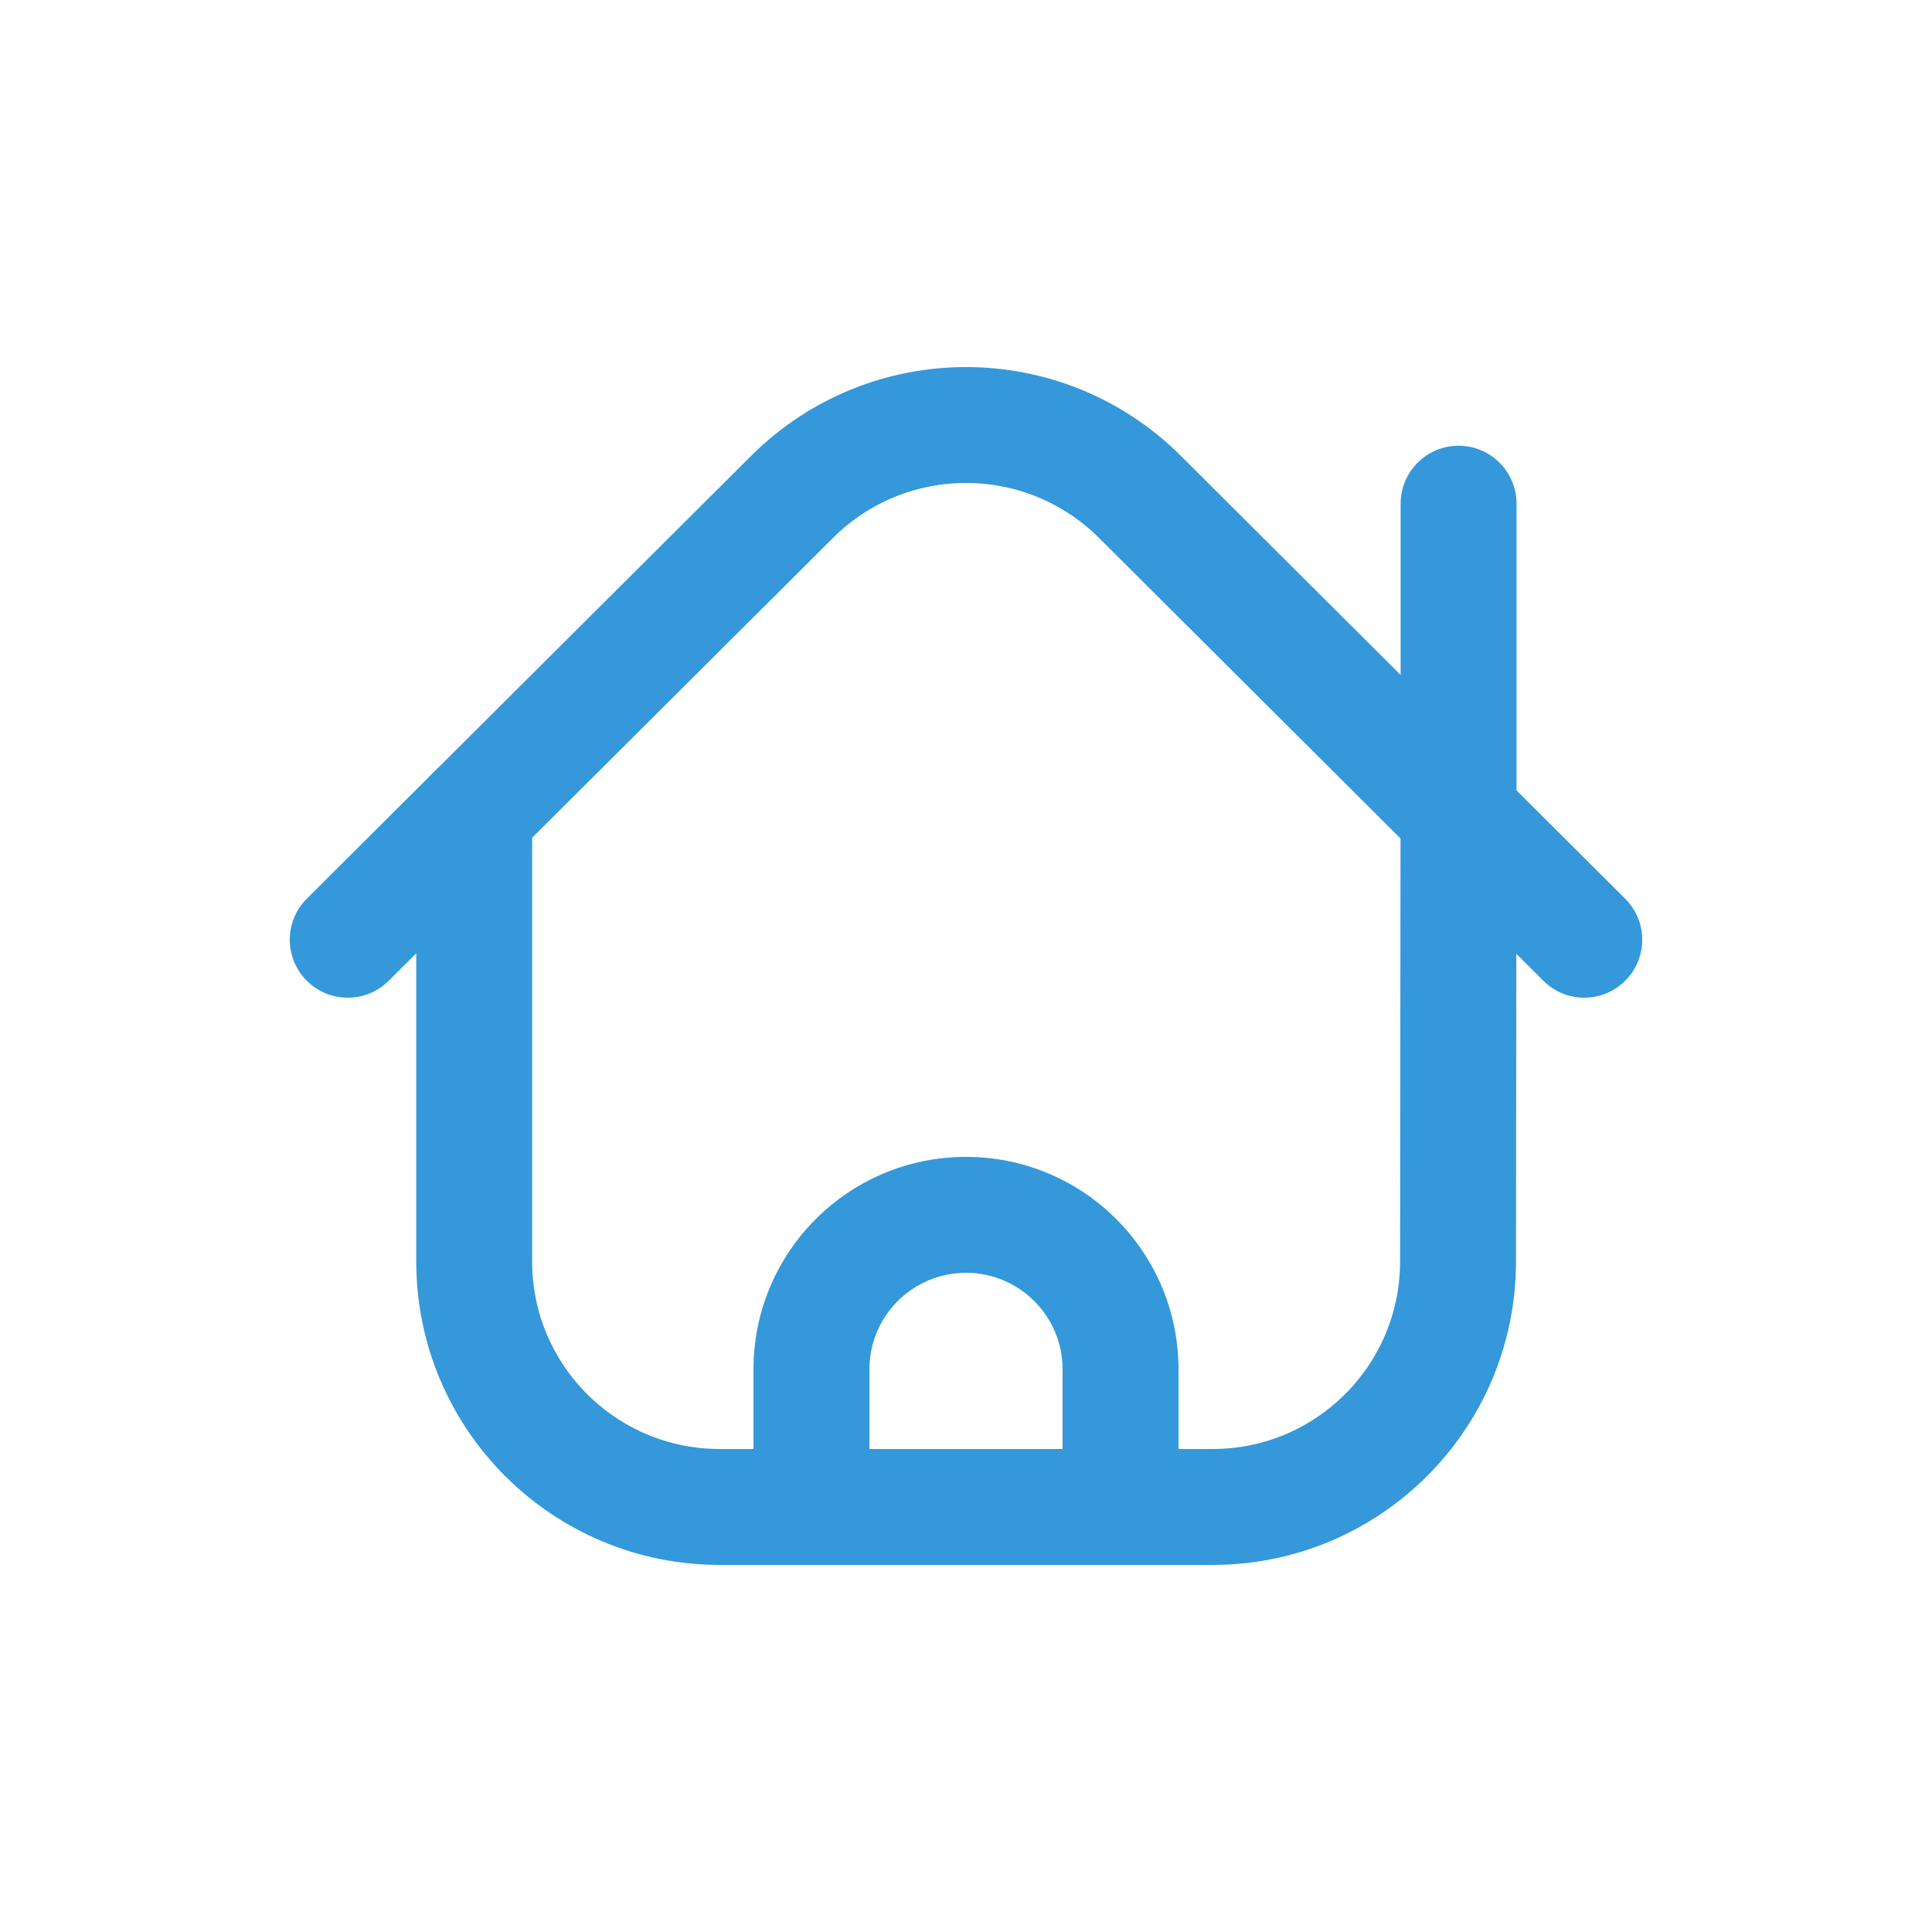
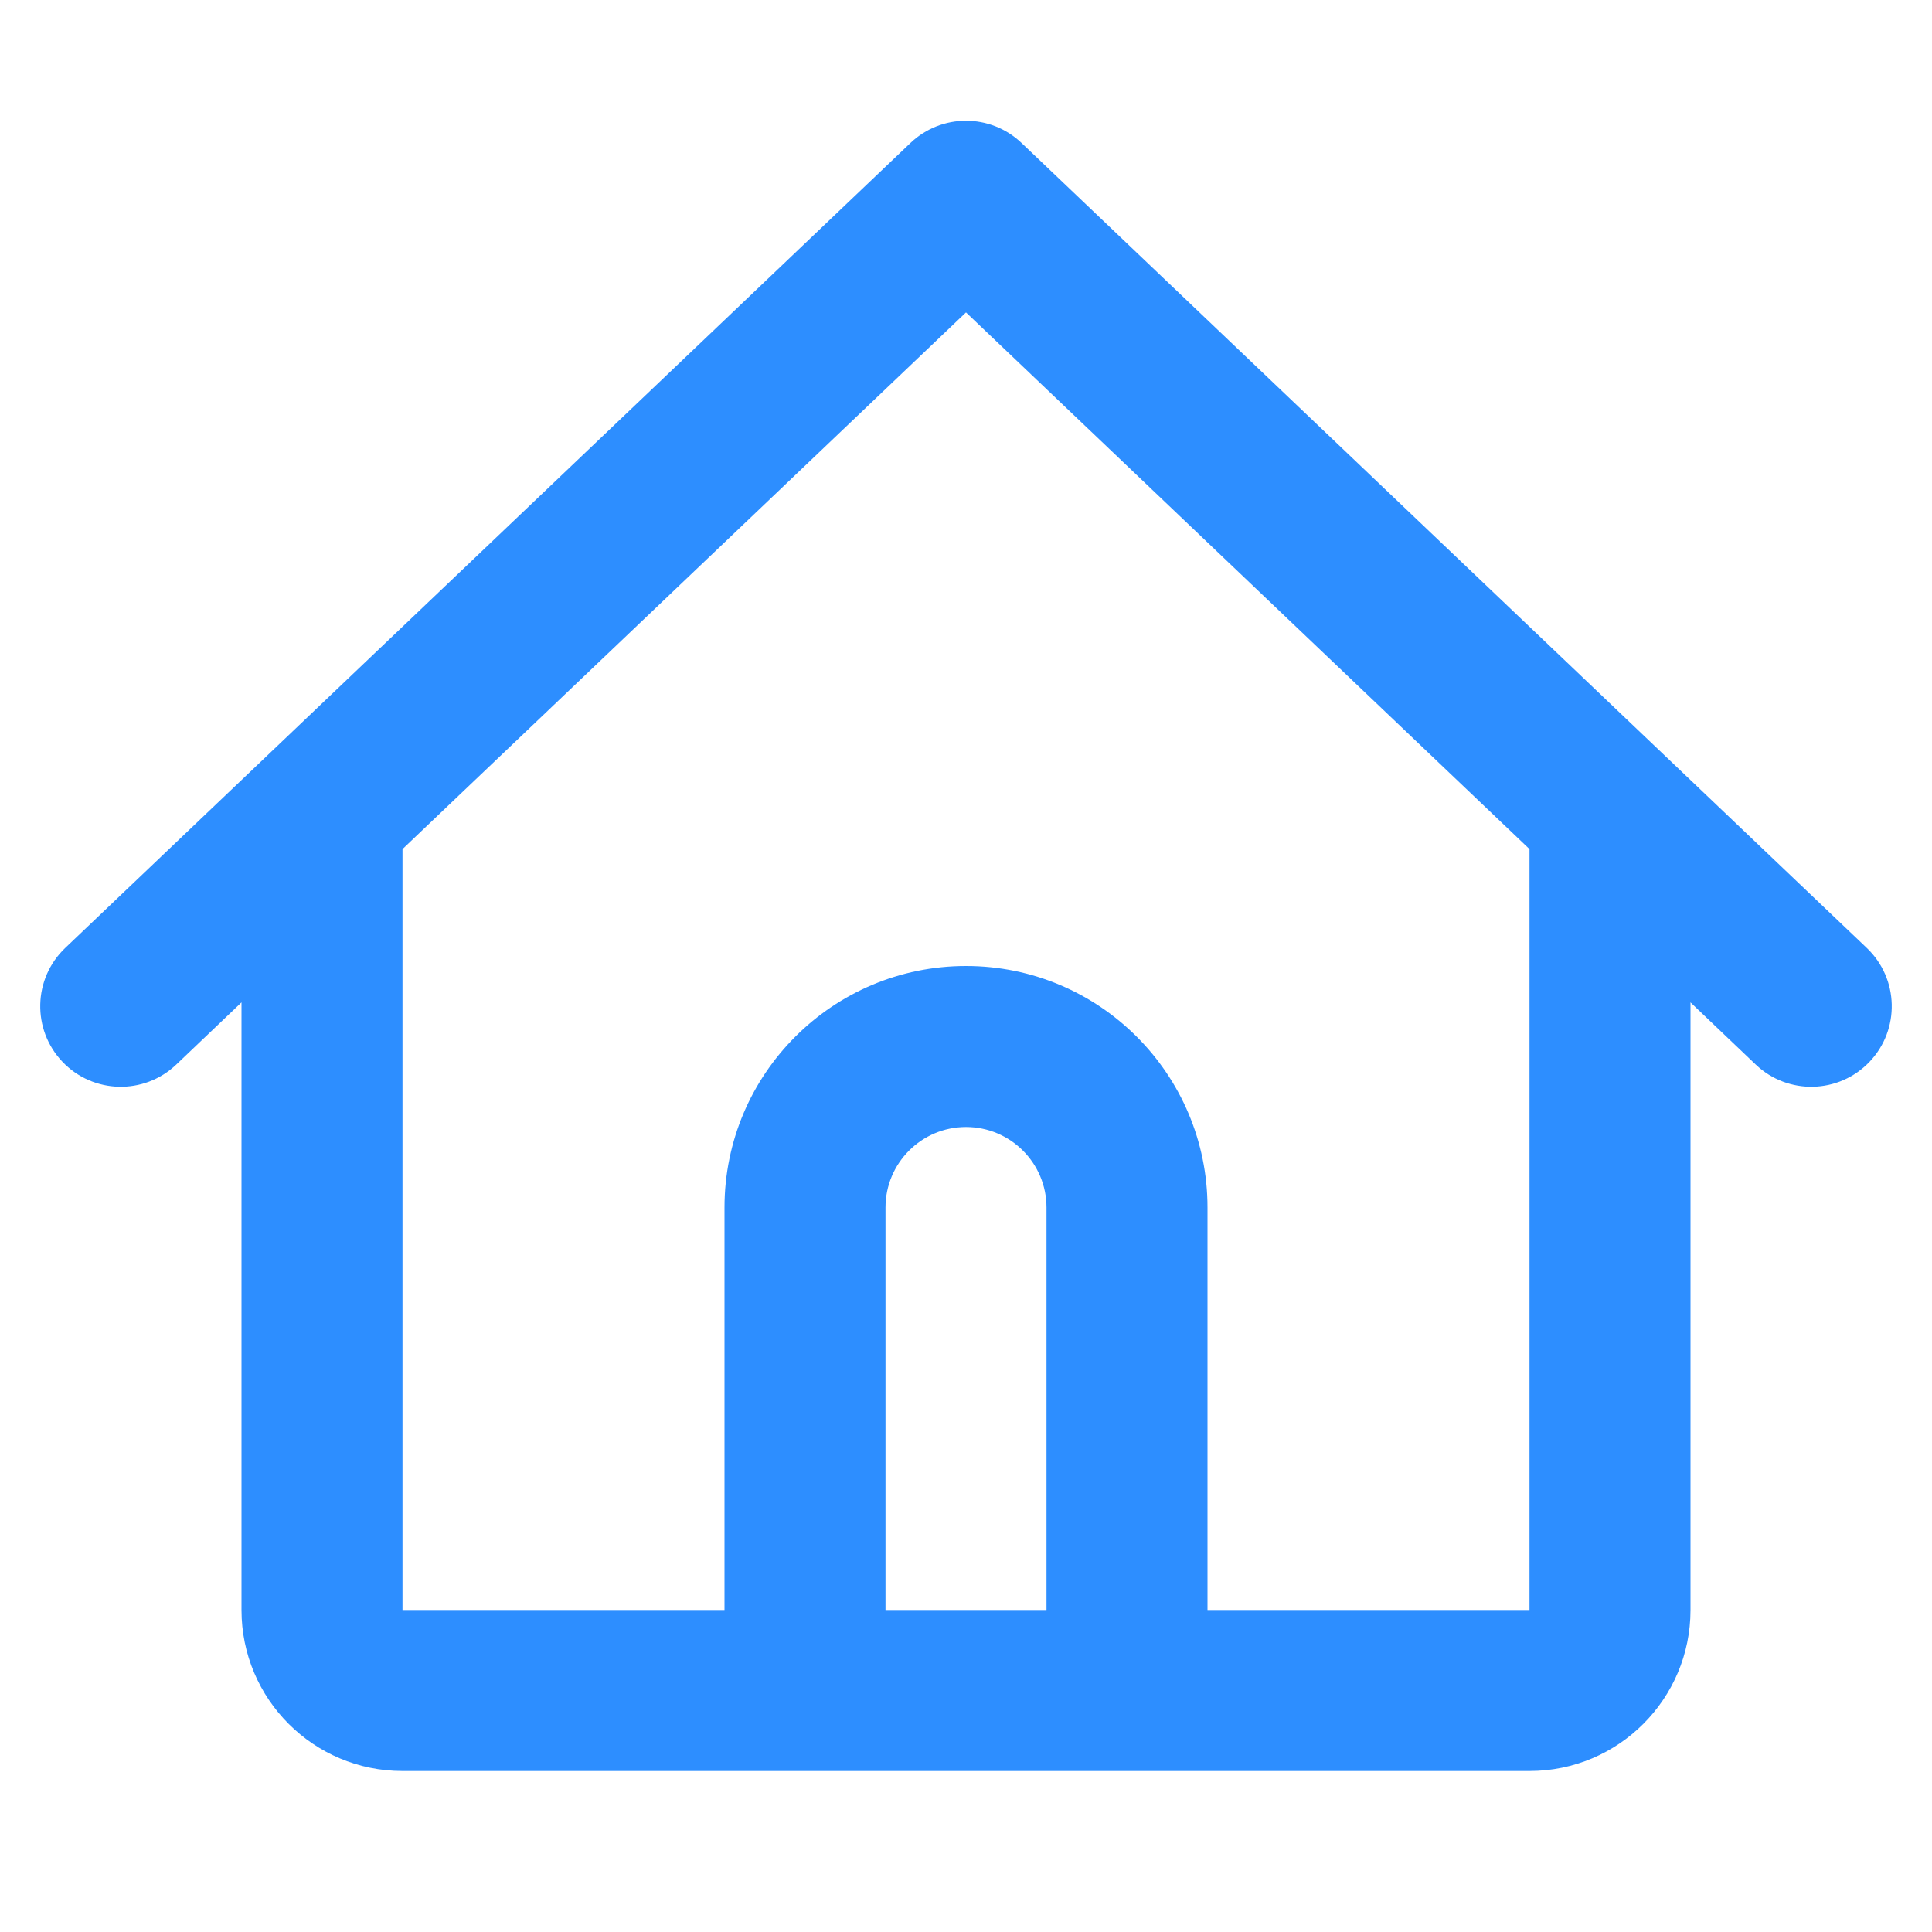
- <svg xmlns="http://www.w3.org/2000/svg" width="800px" height="800px" viewBox="0 -0.5 25 25" fill="none">
+ <svg xmlns="http://www.w3.org/2000/svg" width="256px" height="256px" viewBox="0 0 24 24" fill="none">
  <g id="SVGRepo_bgCarrier" stroke-width="0" />
  <g id="SVGRepo_tracerCarrier" stroke-linecap="round" stroke-linejoin="round" />
  <g id="SVGRepo_iconCarrier">
-     <path fill-rule="evenodd" clip-rule="evenodd" d="M18.867 15.832L18.873 10.039L14.75 5.929C13.506 4.69 11.494 4.69 10.25 5.929L6.136 10.029V15.829C6.139 17.583 7.564 19.003 9.318 19H15.685C17.438 19.003 18.862 17.585 18.867 15.832Z" stroke="#3498db" stroke-width="1.5" stroke-linecap="round" stroke-linejoin="round" />
-     <path d="M19.624 6.018C19.624 5.604 19.288 5.268 18.874 5.268C18.46 5.268 18.124 5.604 18.124 6.018H19.624ZM18.874 10.039H18.124C18.124 10.238 18.203 10.43 18.345 10.57L18.874 10.039ZM19.971 12.191C20.264 12.484 20.739 12.483 21.031 12.19C21.324 11.896 21.323 11.421 21.029 11.129L19.971 12.191ZM6.666 10.56C6.959 10.268 6.96 9.793 6.667 9.5C6.375 9.206 5.9 9.205 5.606 9.498L6.666 10.56ZM3.97 11.129C3.677 11.421 3.676 11.896 3.969 12.19C4.261 12.483 4.736 12.484 5.03 12.191L3.97 11.129ZM13.75 19C13.75 19.414 14.086 19.75 14.5 19.75C14.914 19.75 15.25 19.414 15.25 19H13.75ZM9.75 19C9.75 19.414 10.086 19.75 10.5 19.75C10.914 19.75 11.25 19.414 11.25 19H9.75ZM18.124 6.018V10.039H19.624V6.018H18.124ZM18.345 10.57L19.971 12.191L21.029 11.129L19.404 9.508L18.345 10.57ZM5.606 9.498L3.97 11.129L5.03 12.191L6.666 10.56L5.606 9.498ZM15.25 19V17.22H13.75V19H15.25ZM15.25 17.22C15.25 15.701 14.019 14.47 12.5 14.47V15.97C13.19 15.97 13.75 16.53 13.75 17.22H15.25ZM12.5 14.47C10.981 14.47 9.75 15.701 9.75 17.22H11.25C11.25 16.53 11.81 15.97 12.5 15.97V14.47ZM9.75 17.22V19H11.25V17.22H9.75Z" fill="#3498db" />
+     <path fill-rule="evenodd" clip-rule="evenodd" d="M11.31 1.776C11.697 1.408 12.303 1.408 12.69 1.776L20.69 9.395L23.19 11.776C23.59 12.157 23.605 12.79 23.224 13.19C22.843 13.59 22.21 13.605 21.81 13.224L21 12.452V20C21 21.105 20.105 22 19 22H14H10H5C3.895 22 3 21.105 3 20V12.452L2.19 13.224C1.79 13.605 1.157 13.59 0.776 13.19C0.395 12.79 0.41 12.157 0.81 11.776L3.31 9.395L11.31 1.776ZM5 10.548V20H9V15C9 13.343 10.343 12 12 12C13.657 12 15 13.343 15 15V20H19V10.548L12 3.881L5 10.548ZM13 20V15C13 14.448 12.552 14 12 14C11.448 14 11 14.448 11 15V20H13Z" fill="#2d8eff" />
  </g>
</svg>
